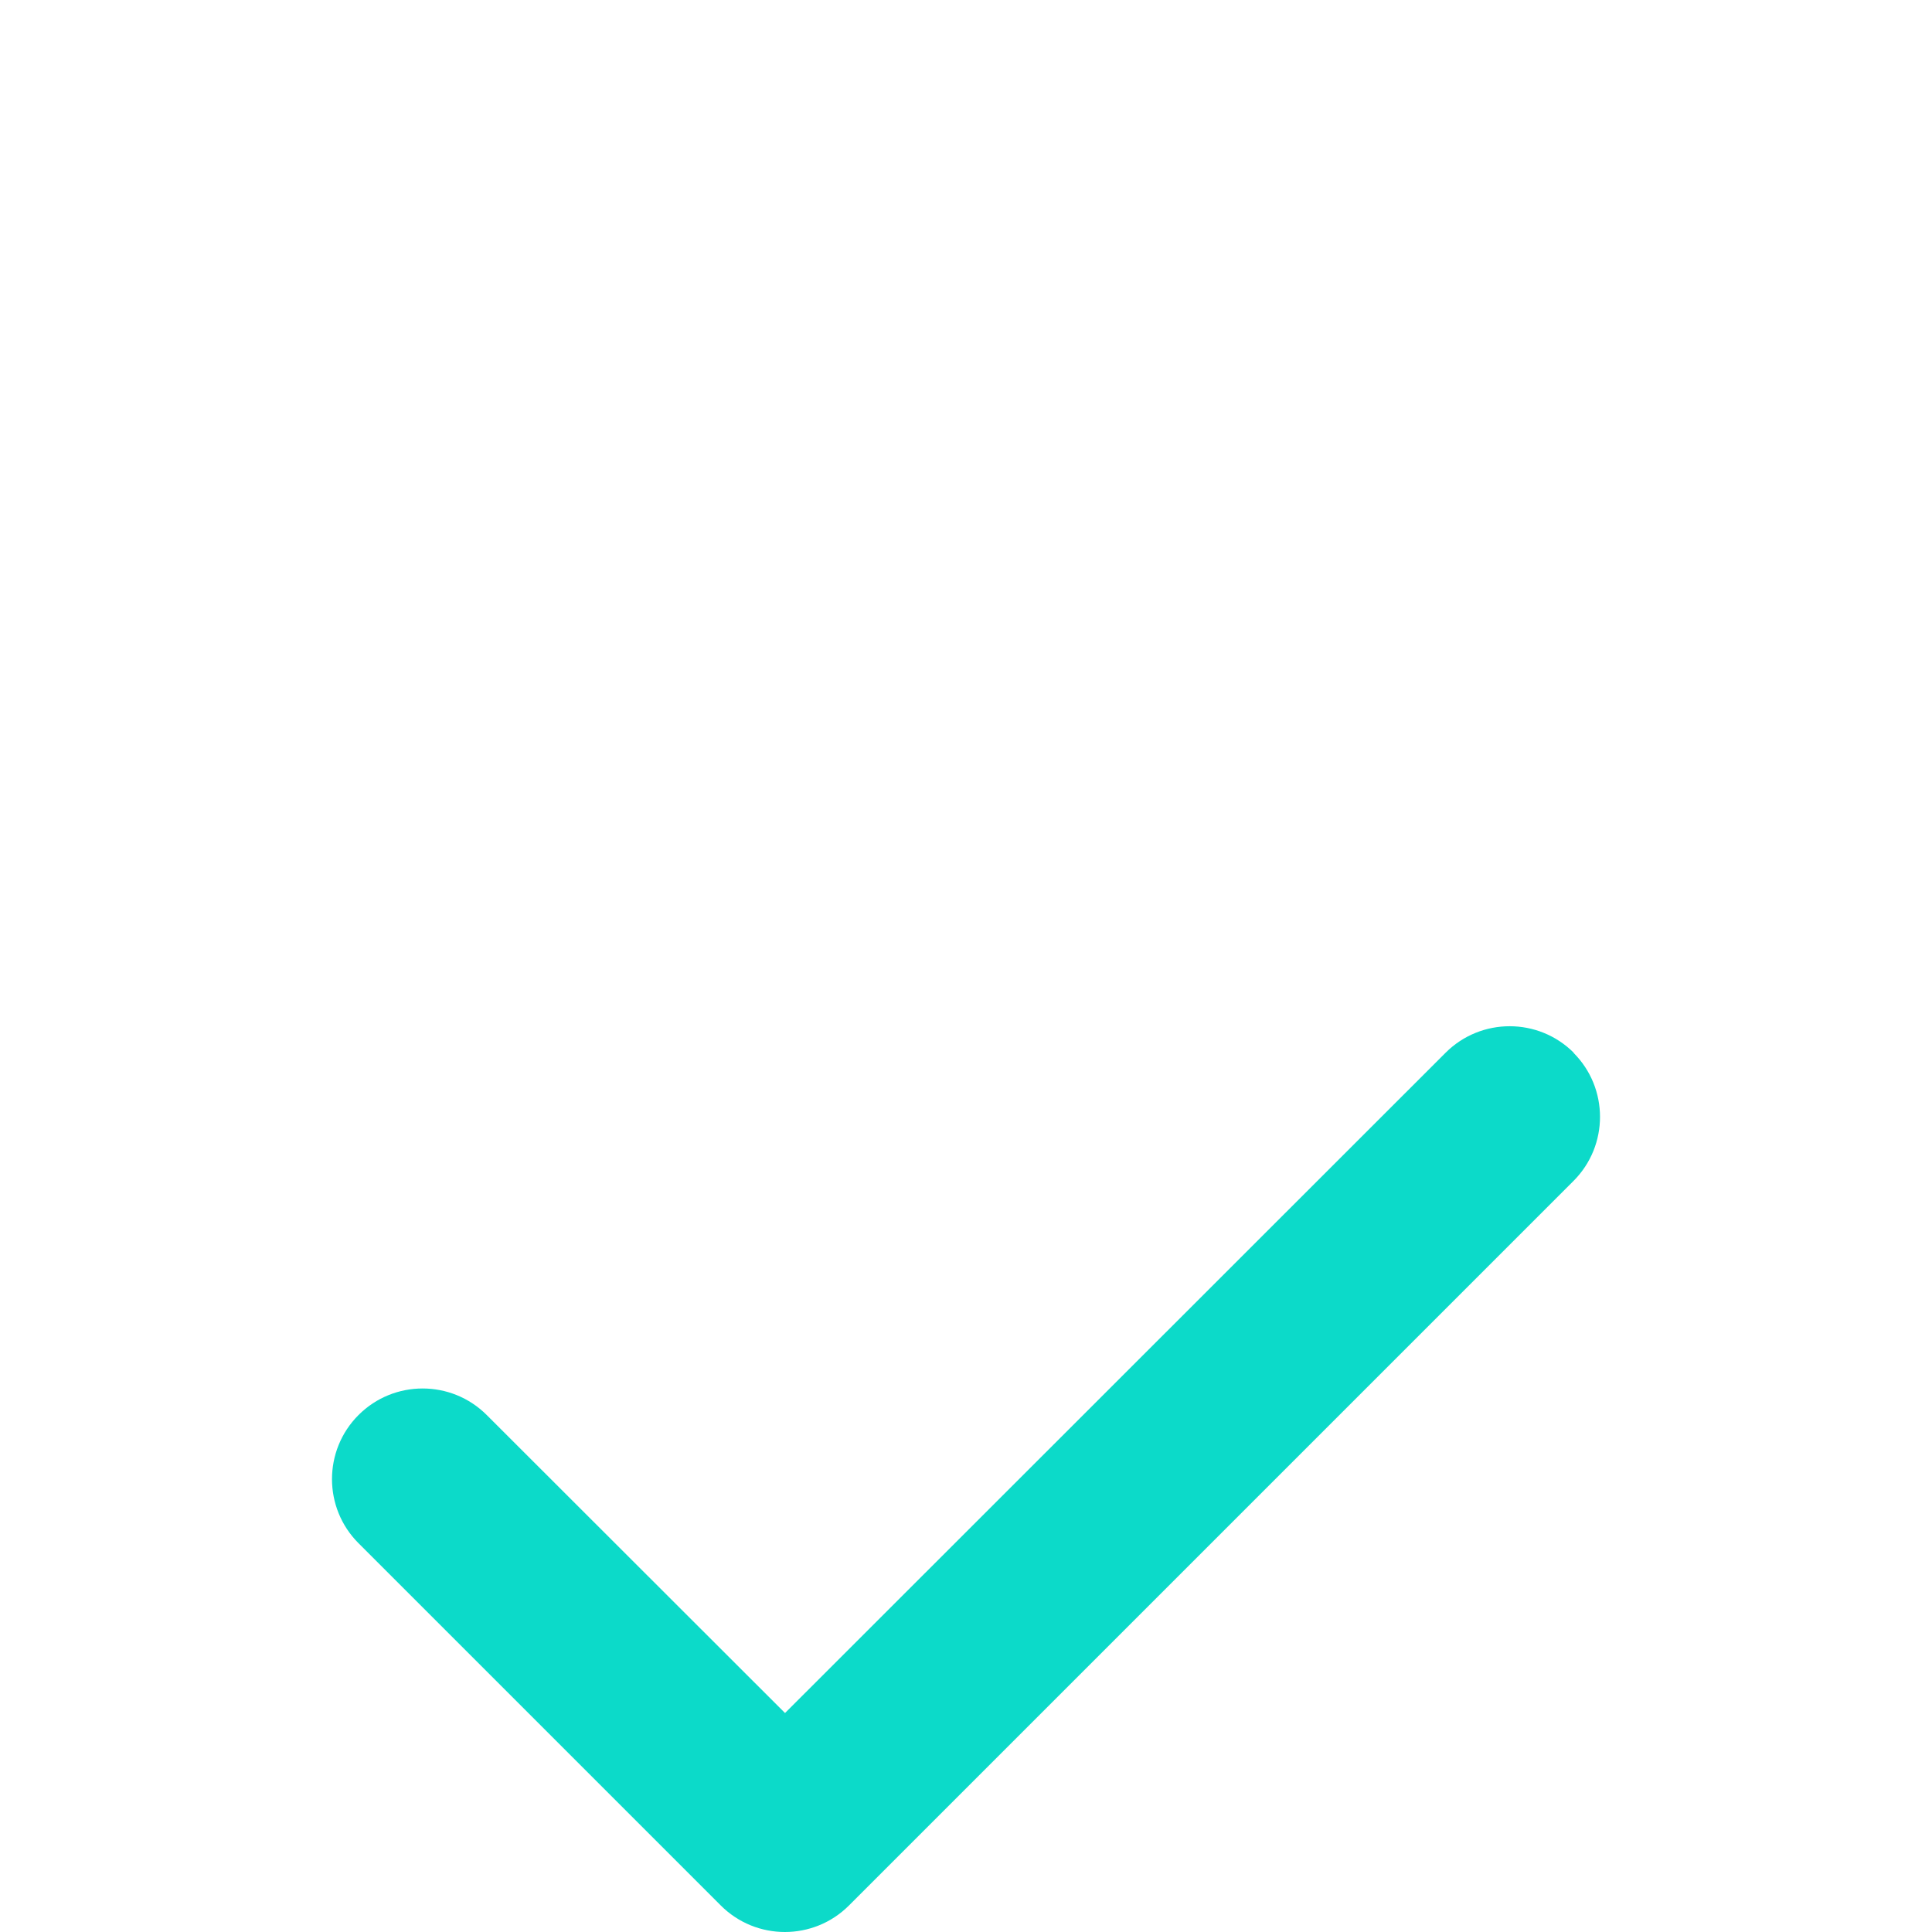
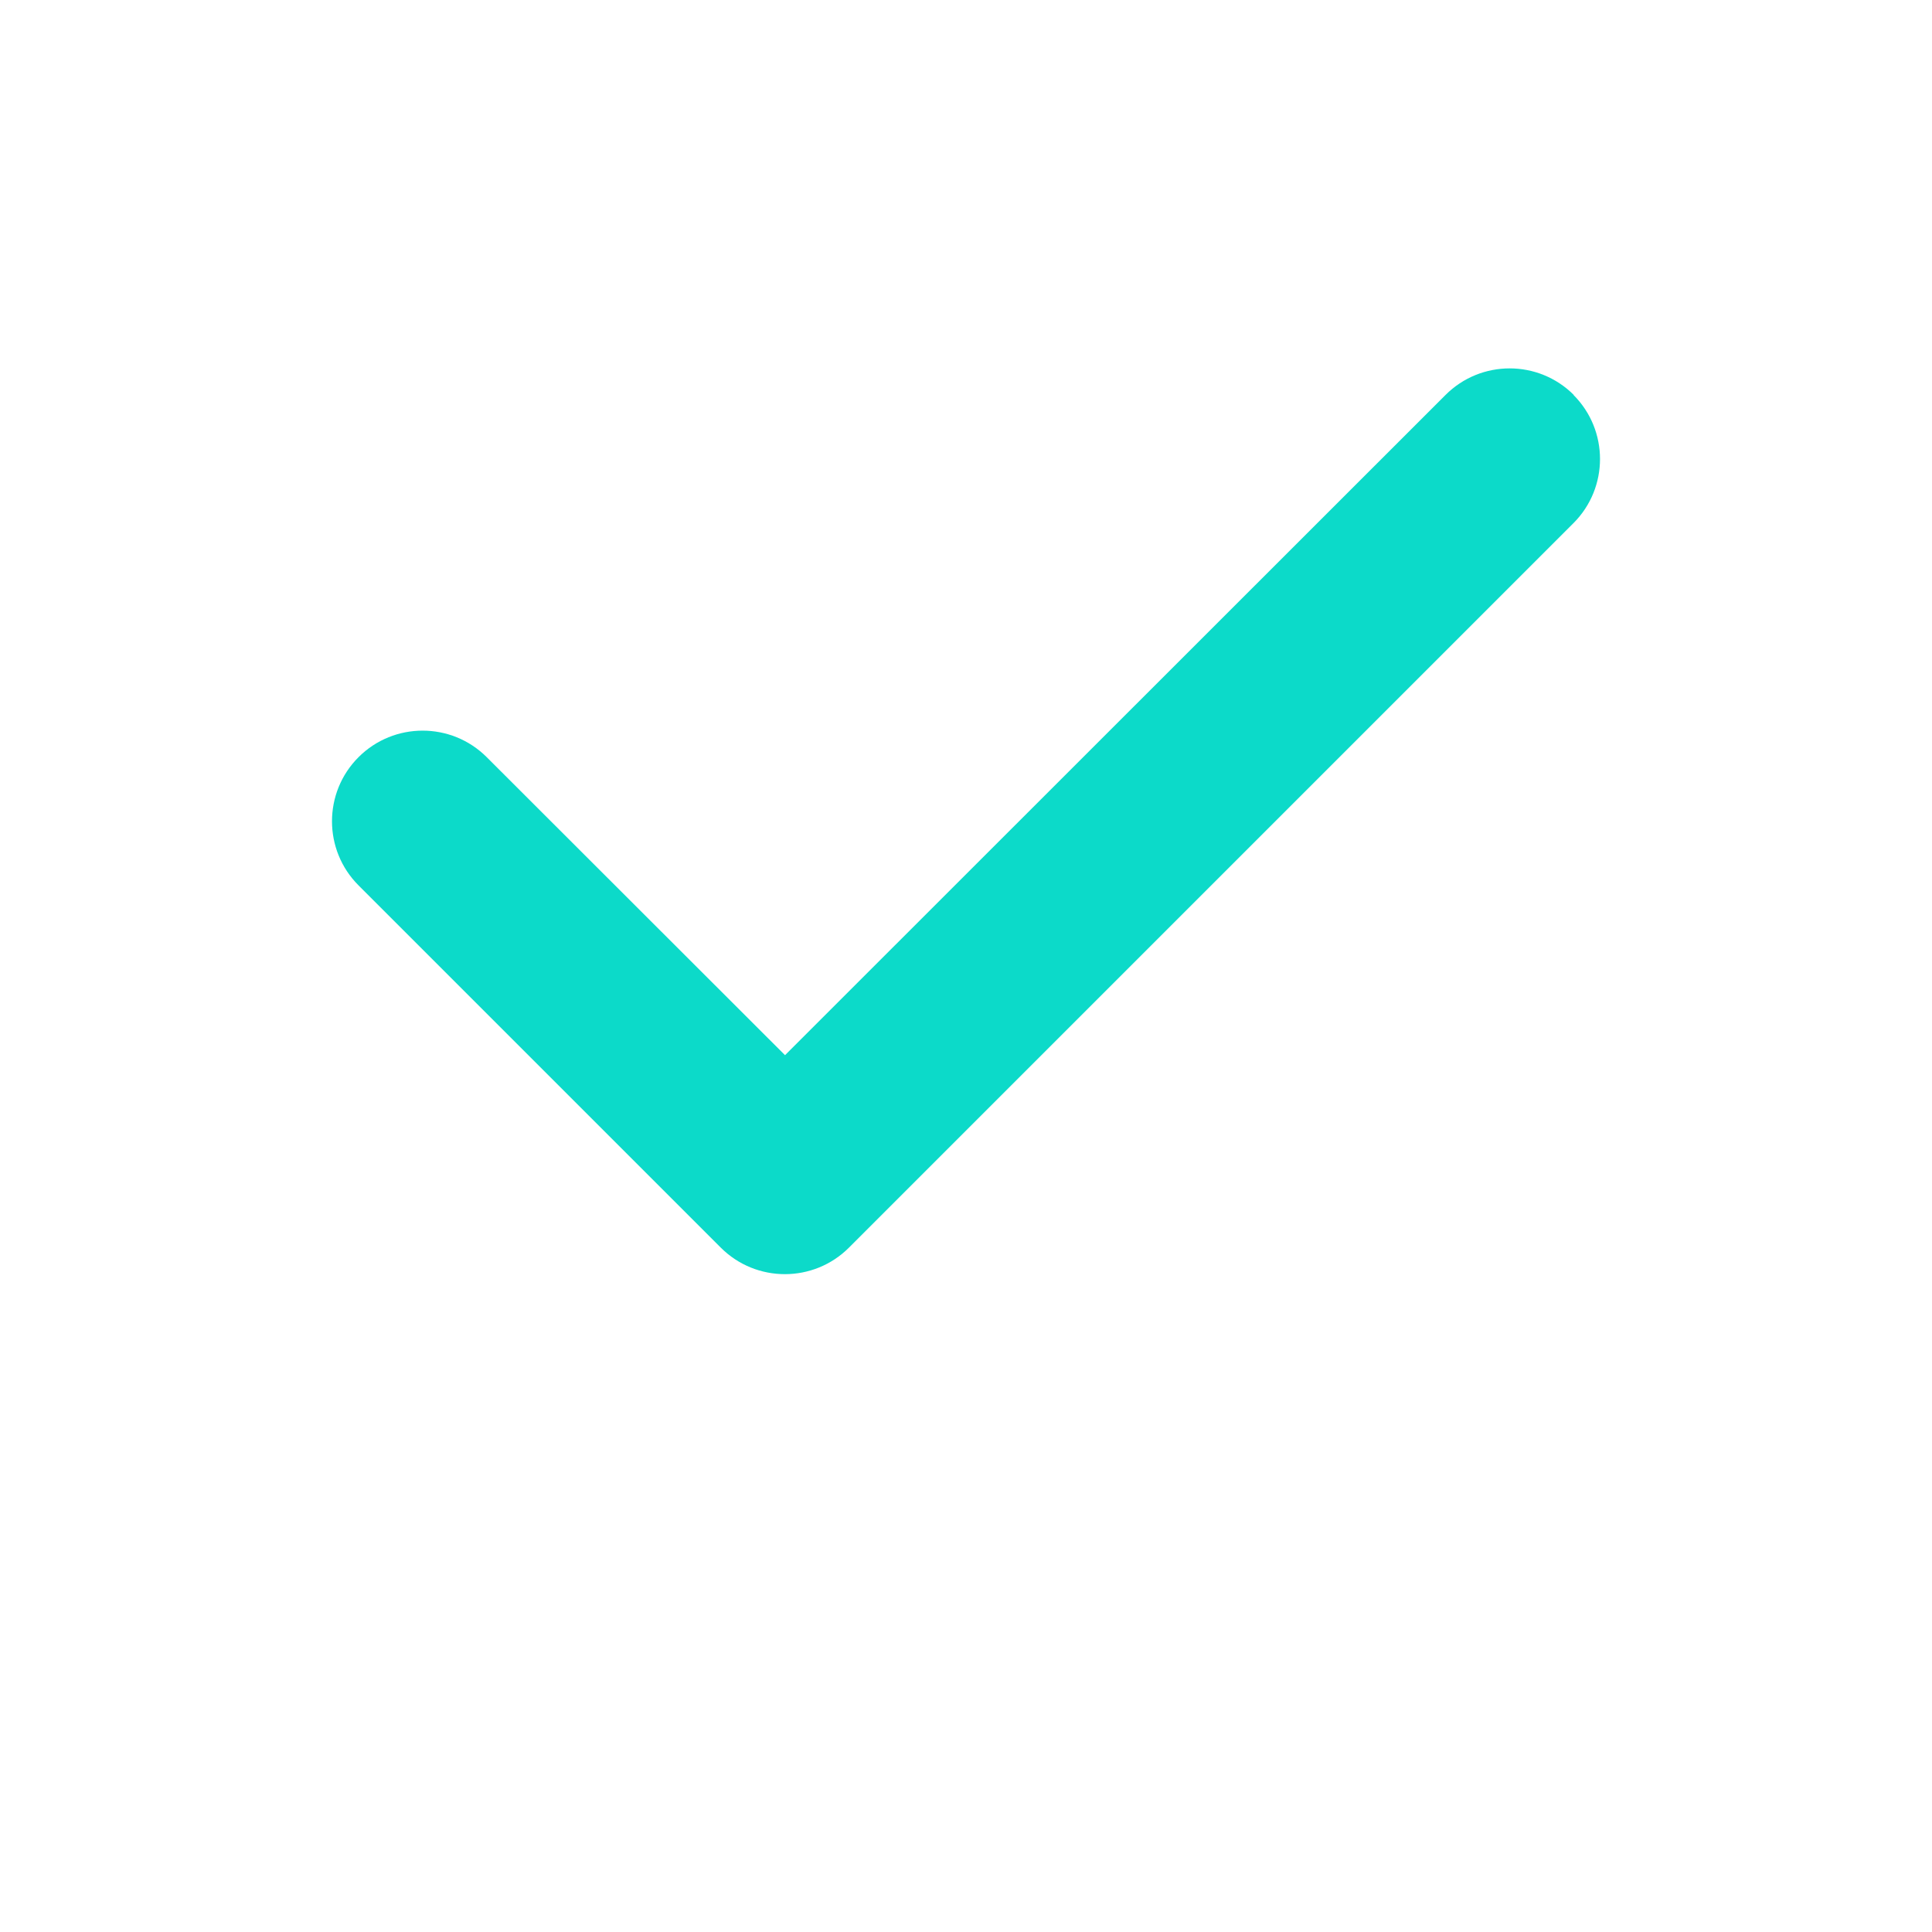
<svg xmlns="http://www.w3.org/2000/svg" viewBox="0 0 512 512" version="1.1" id="svg731" width="512" height="512">
  <defs id="defs735" />
-   <path d="m 416.988,278.994 c 9.375,9.375 9.375,24.6 0,33.975 l -192,192 c -9.375,9.375 -24.6,9.375 -33.975,0 l -96,-96 c -9.375,-9.375 -9.375,-24.6 0,-33.975 9.375,-9.375 24.6,-9.375 33.975,0 l 79.05,78.975 175.05,-174.975 c 9.375,-9.375 24.6,-9.375 33.975,0 z" id="path729" style="fill:#0cdac9;stroke-width:0.75" />
+   <path d="m 416.988,104.658 c 9.375,9.375 9.375,24.6 0,33.975 l -192,192 c -9.375,9.375 -24.6,9.375 -33.975,0 l -96,-96 c -9.375,-9.375 -9.375,-24.6 0,-33.975 9.375,-9.375 24.6,-9.375 33.975,0 l 79.05,78.975 175.05,-174.975 c 9.375,-9.375 24.6,-9.375 33.975,0 z" id="path729" style="fill:#0cdac9;stroke-width:0.75" />
</svg>
